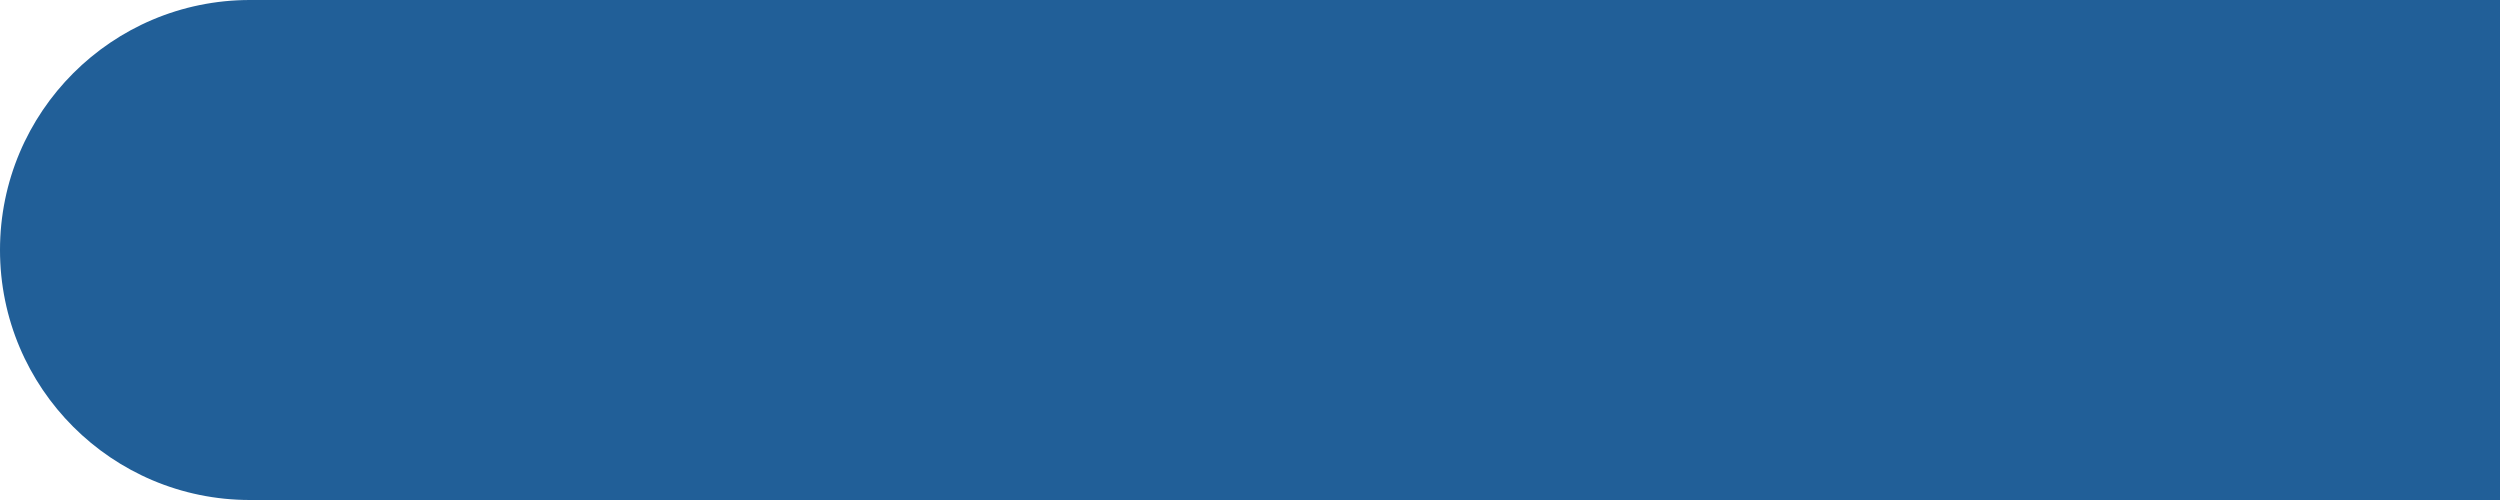
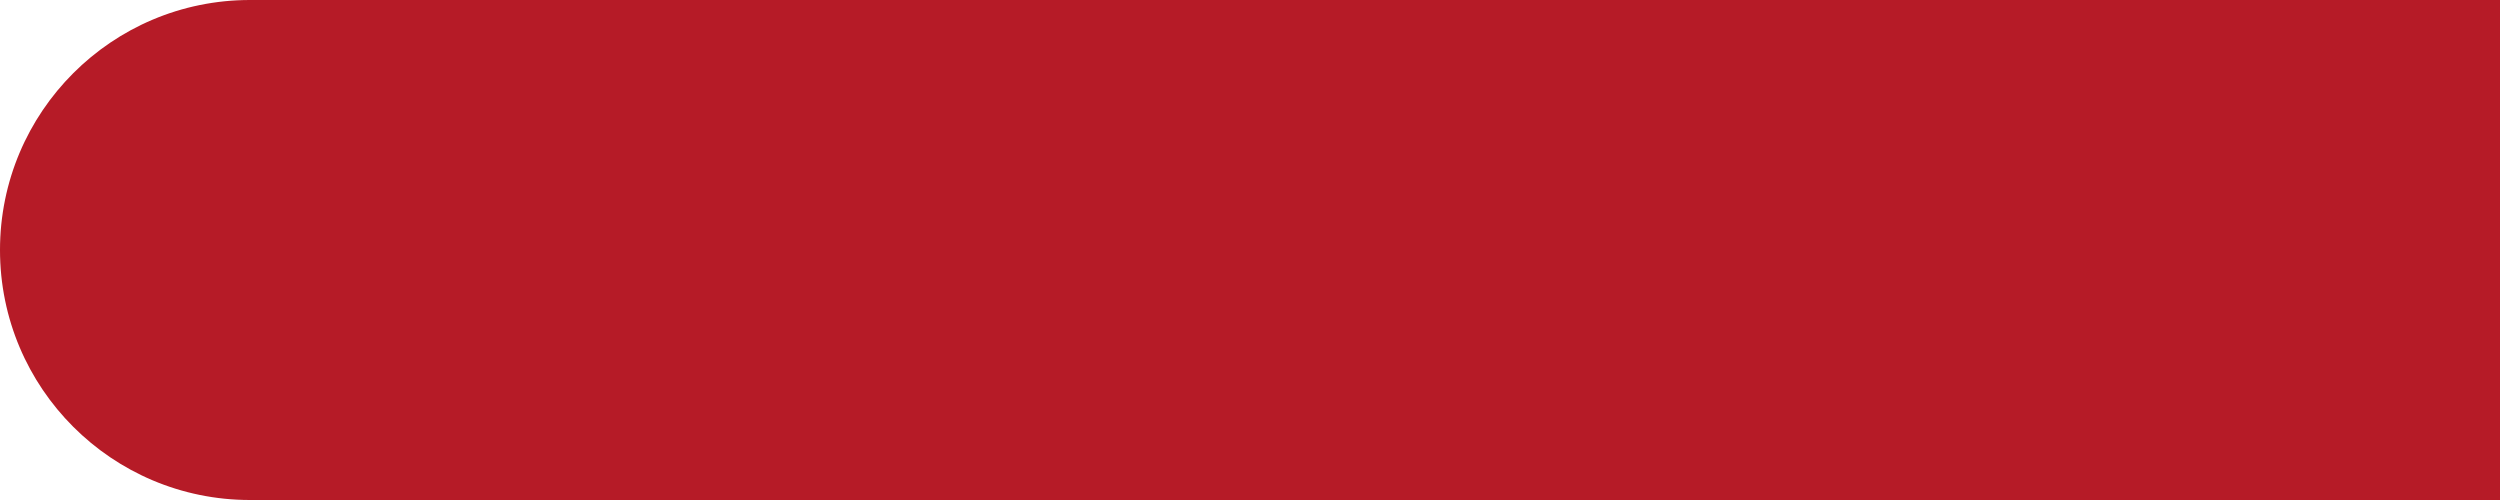
<svg xmlns="http://www.w3.org/2000/svg" width="150px" height="30px" viewBox="0 0 150 30" version="1.1">
+   <defs />
  <g id="Page-1" stroke="none" stroke-width="1" fill="none" fill-rule="evenodd">
-     <path d="M30,0 L150,0 L150,30 L30,30 L15,30 C6.716,30 2.79088747e-15,23.284 1.77635684e-15,15 C7.61826213e-16,6.716 6.716,1.52179594e-15 15,0 L30,0 Z" id="tag-red" style="fill: rgb(33, 95, 152);" />
+     <path d="M30,0 L150,0 L150,30 L30,30 L15,30 C6.716,30 2.79088747e-15,23.284 1.77635684e-15,15 C7.61826213e-16,6.716 6.716,1.52179594e-15 15,0 L30,0 Z" id="tag-red" fill="#B61B27" />
  </g>
</svg>
